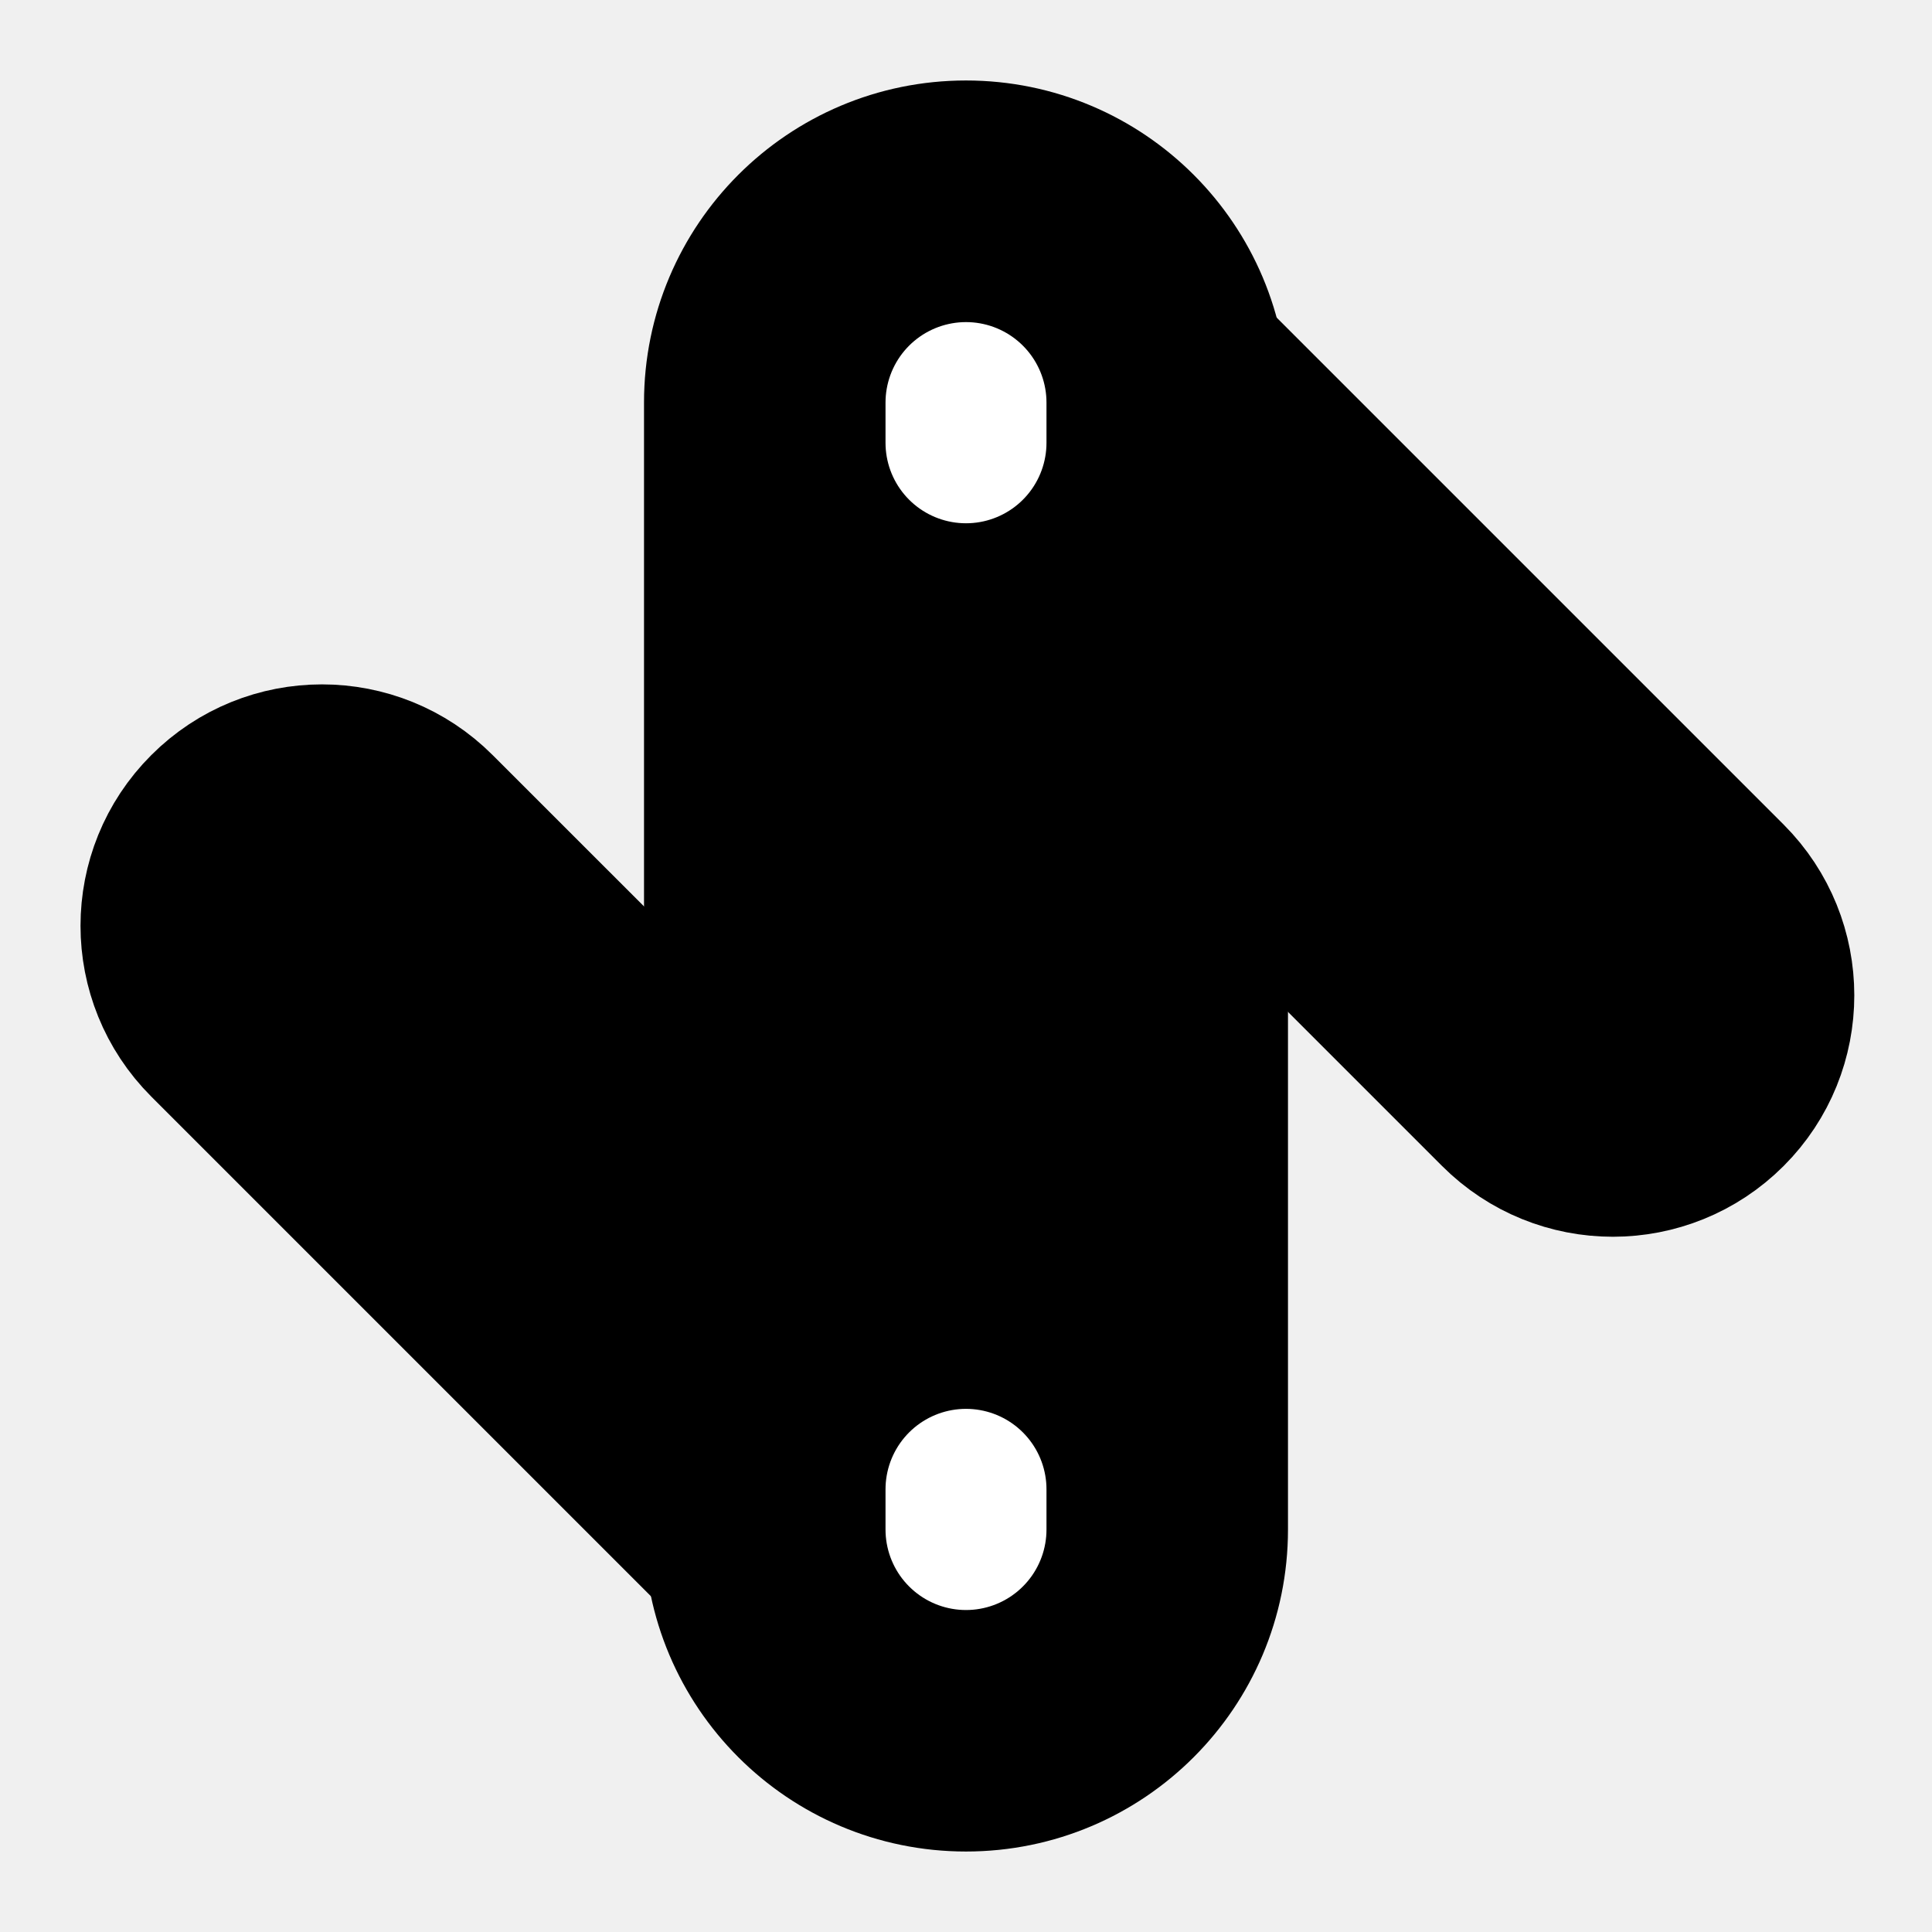
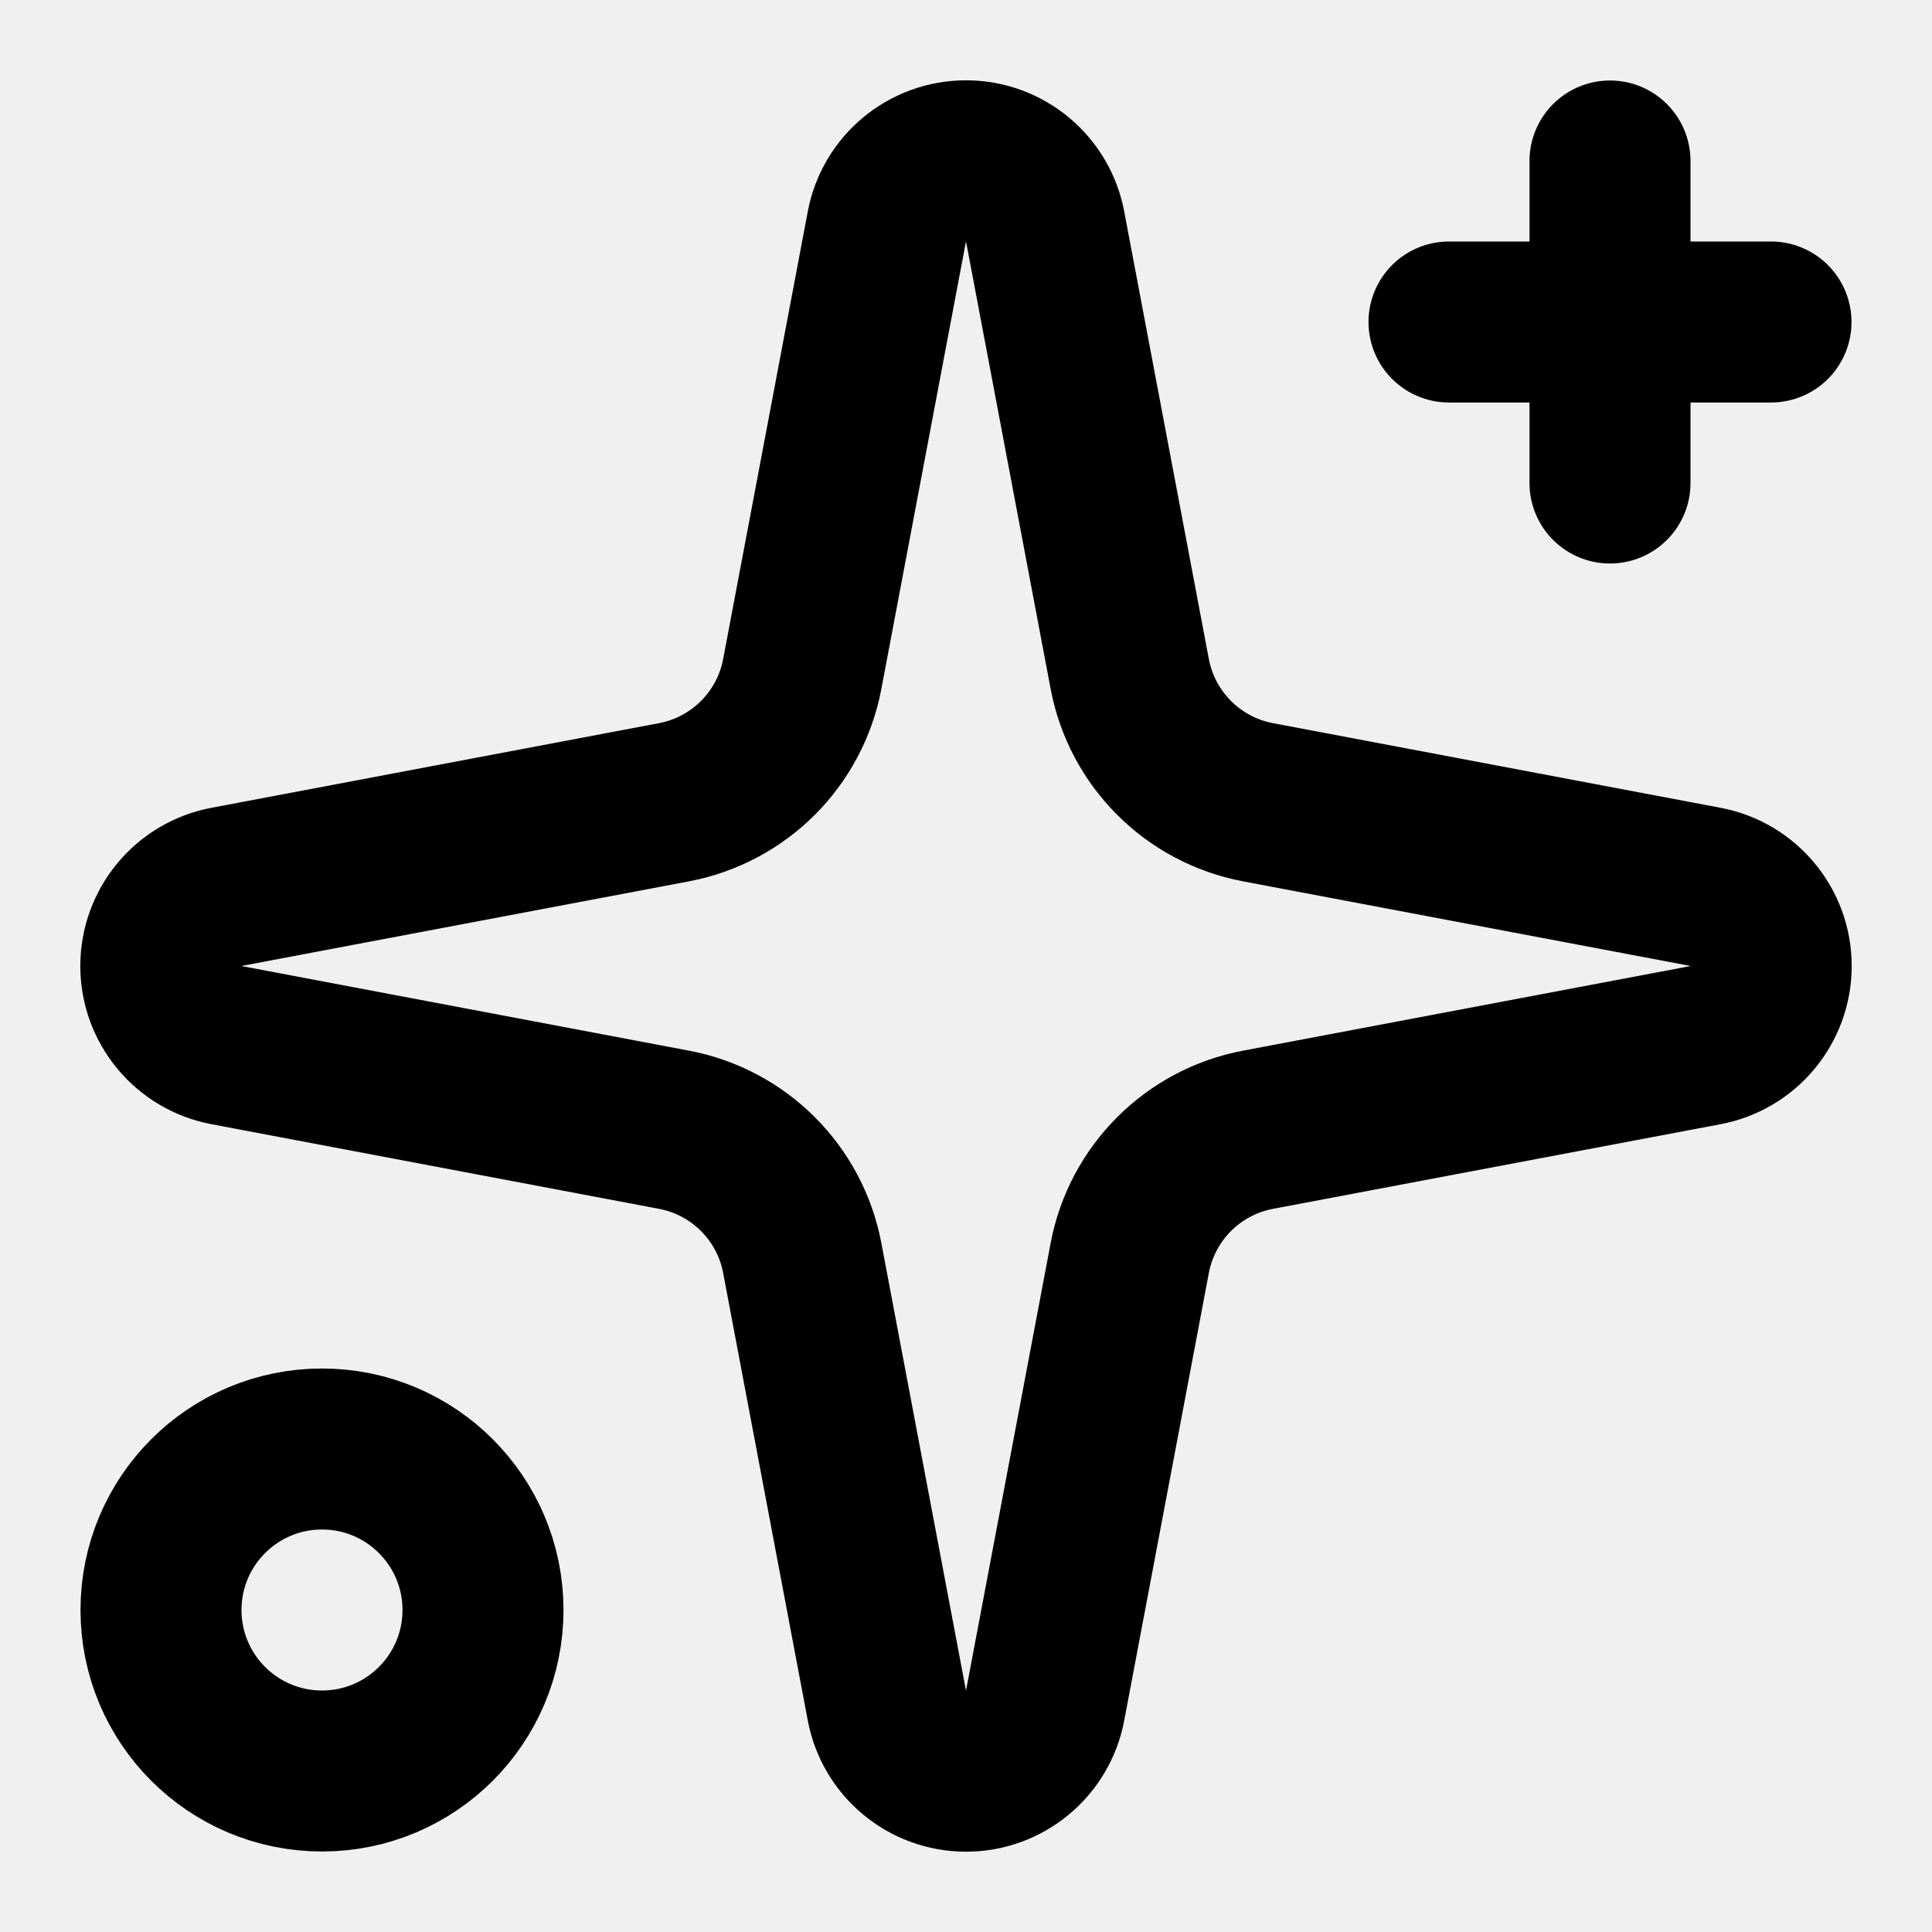
- <svg xmlns="http://www.w3.org/2000/svg" width="16" height="16" viewBox="0 0 16 16" fill="currentColor">
-   <path d="M10 3.333C10 2.229 9.105 1.333 8 1.333C6.895 1.333 6 2.229 6 3.333L6 12.667C6 13.771 6.895 14.667 8 14.667C9.105 14.667 10 13.771 10 12.667L10 3.333Z" stroke="currentColor" stroke-width="1.333" stroke-linejoin="round" fill="currentColor" />
-   <path d="M10 6.771L12.414 9.185C12.935 9.706 13.779 9.706 14.3 9.185C14.82 8.665 14.82 7.821 14.3 7.3L10 3L10 6.771Z" stroke="currentColor" stroke-width="1.333" stroke-linejoin="round" fill="currentColor" />
-   <path d="M6.024 9.139L3.609 6.725C3.089 6.204 2.244 6.204 1.724 6.725C1.203 7.245 1.203 8.089 1.724 8.61L6.024 12.91L6.024 9.139Z" stroke="currentColor" stroke-width="1.333" stroke-linejoin="round" fill="currentColor" />
-   <path stroke="#fff" stroke-width="1.333" stroke-linejoin="round" stroke-linecap="round" d="M8 3.334L8 3.667" />
-   <path stroke="#fff" stroke-width="1.333" stroke-linejoin="round" stroke-linecap="round" d="M8 12.334L8 12.667" />
+ <svg xmlns="http://www.w3.org/2000/svg" width="1em" height="1em" viewBox="0 0 24 24" fill="none" stroke="currentColor" stroke-width="2" stroke-linecap="round" stroke-linejoin="round" data-lucide="sparkles" aria-hidden="true" class="lucide lucide-sparkles">
+   <path d="M11.017 2.814a1 1 0 0 1 1.966 0l1.051 5.558a2 2 0 0 0 1.594 1.594l5.558 1.051a1 1 0 0 1 0 1.966l-5.558 1.051a2 2 0 0 0-1.594 1.594l-1.051 5.558a1 1 0 0 1-1.966 0l-1.051-5.558a2 2 0 0 0-1.594-1.594l-5.558-1.051a1 1 0 0 1 0-1.966l5.558-1.051a2 2 0 0 0 1.594-1.594z" />
+   <path d="M20 2v4" />
+   <path d="M22 4h-4" />
+   <circle cx="4" cy="20" r="2" />
</svg>
